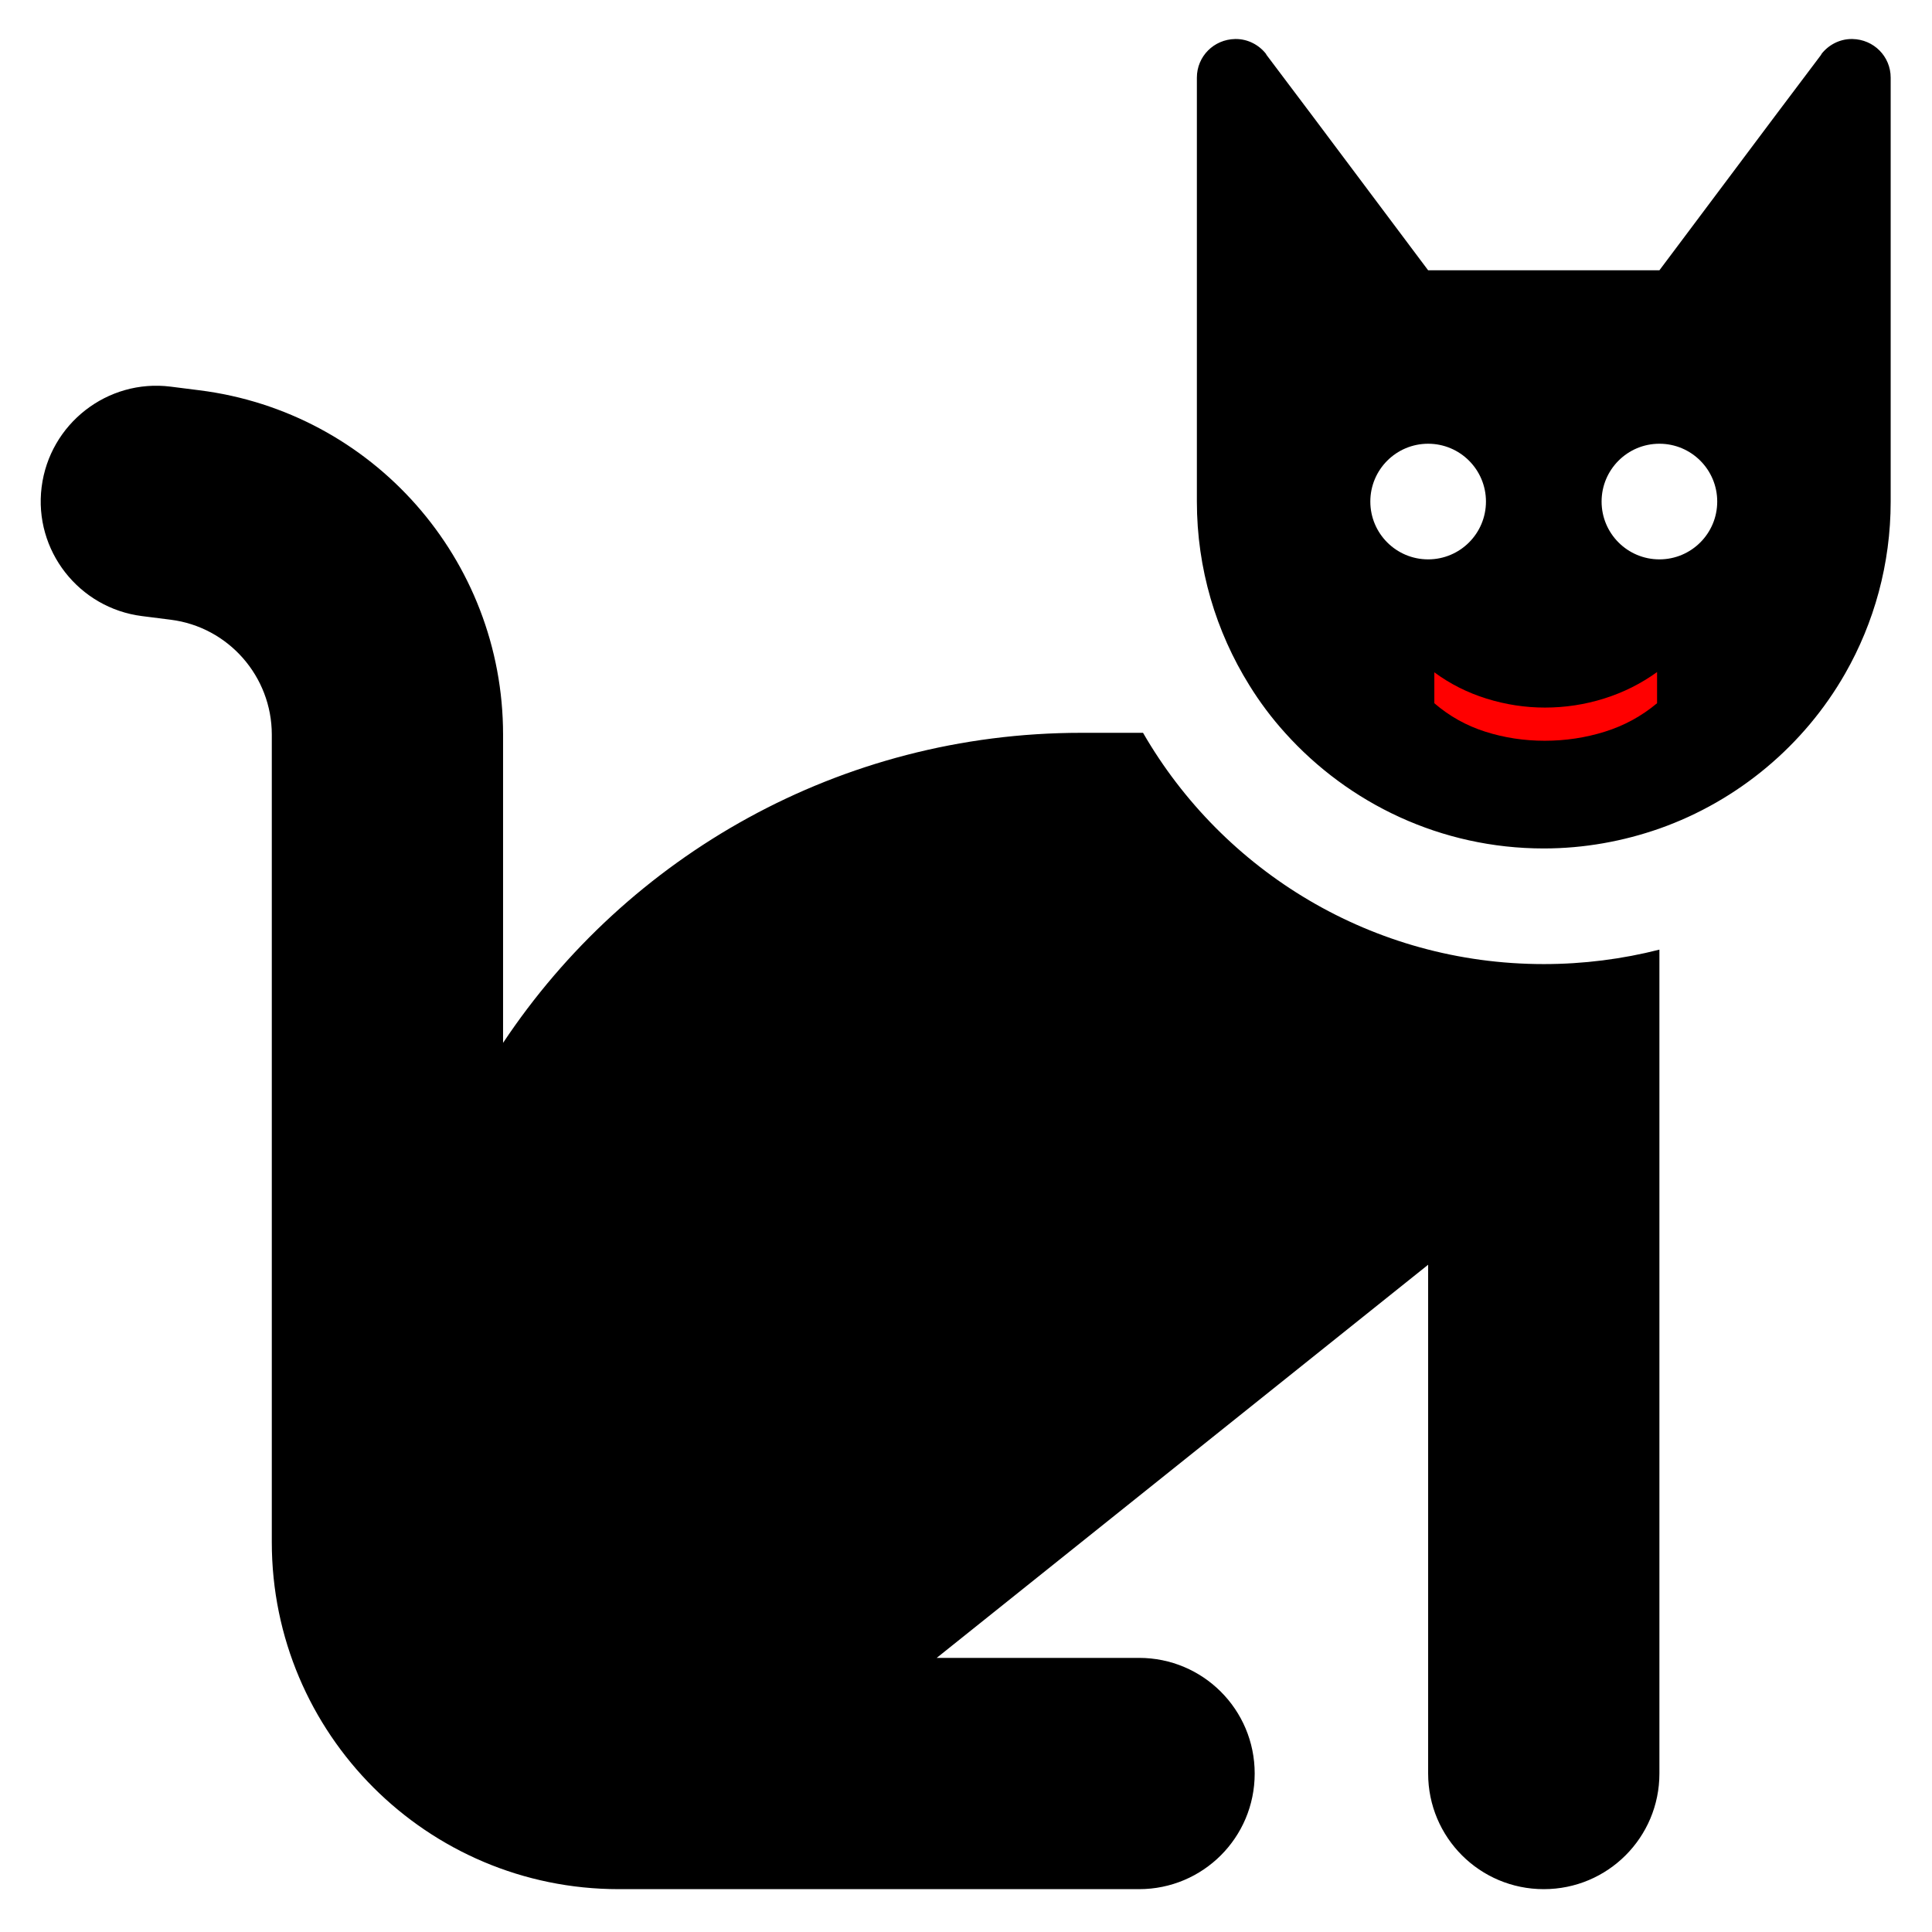
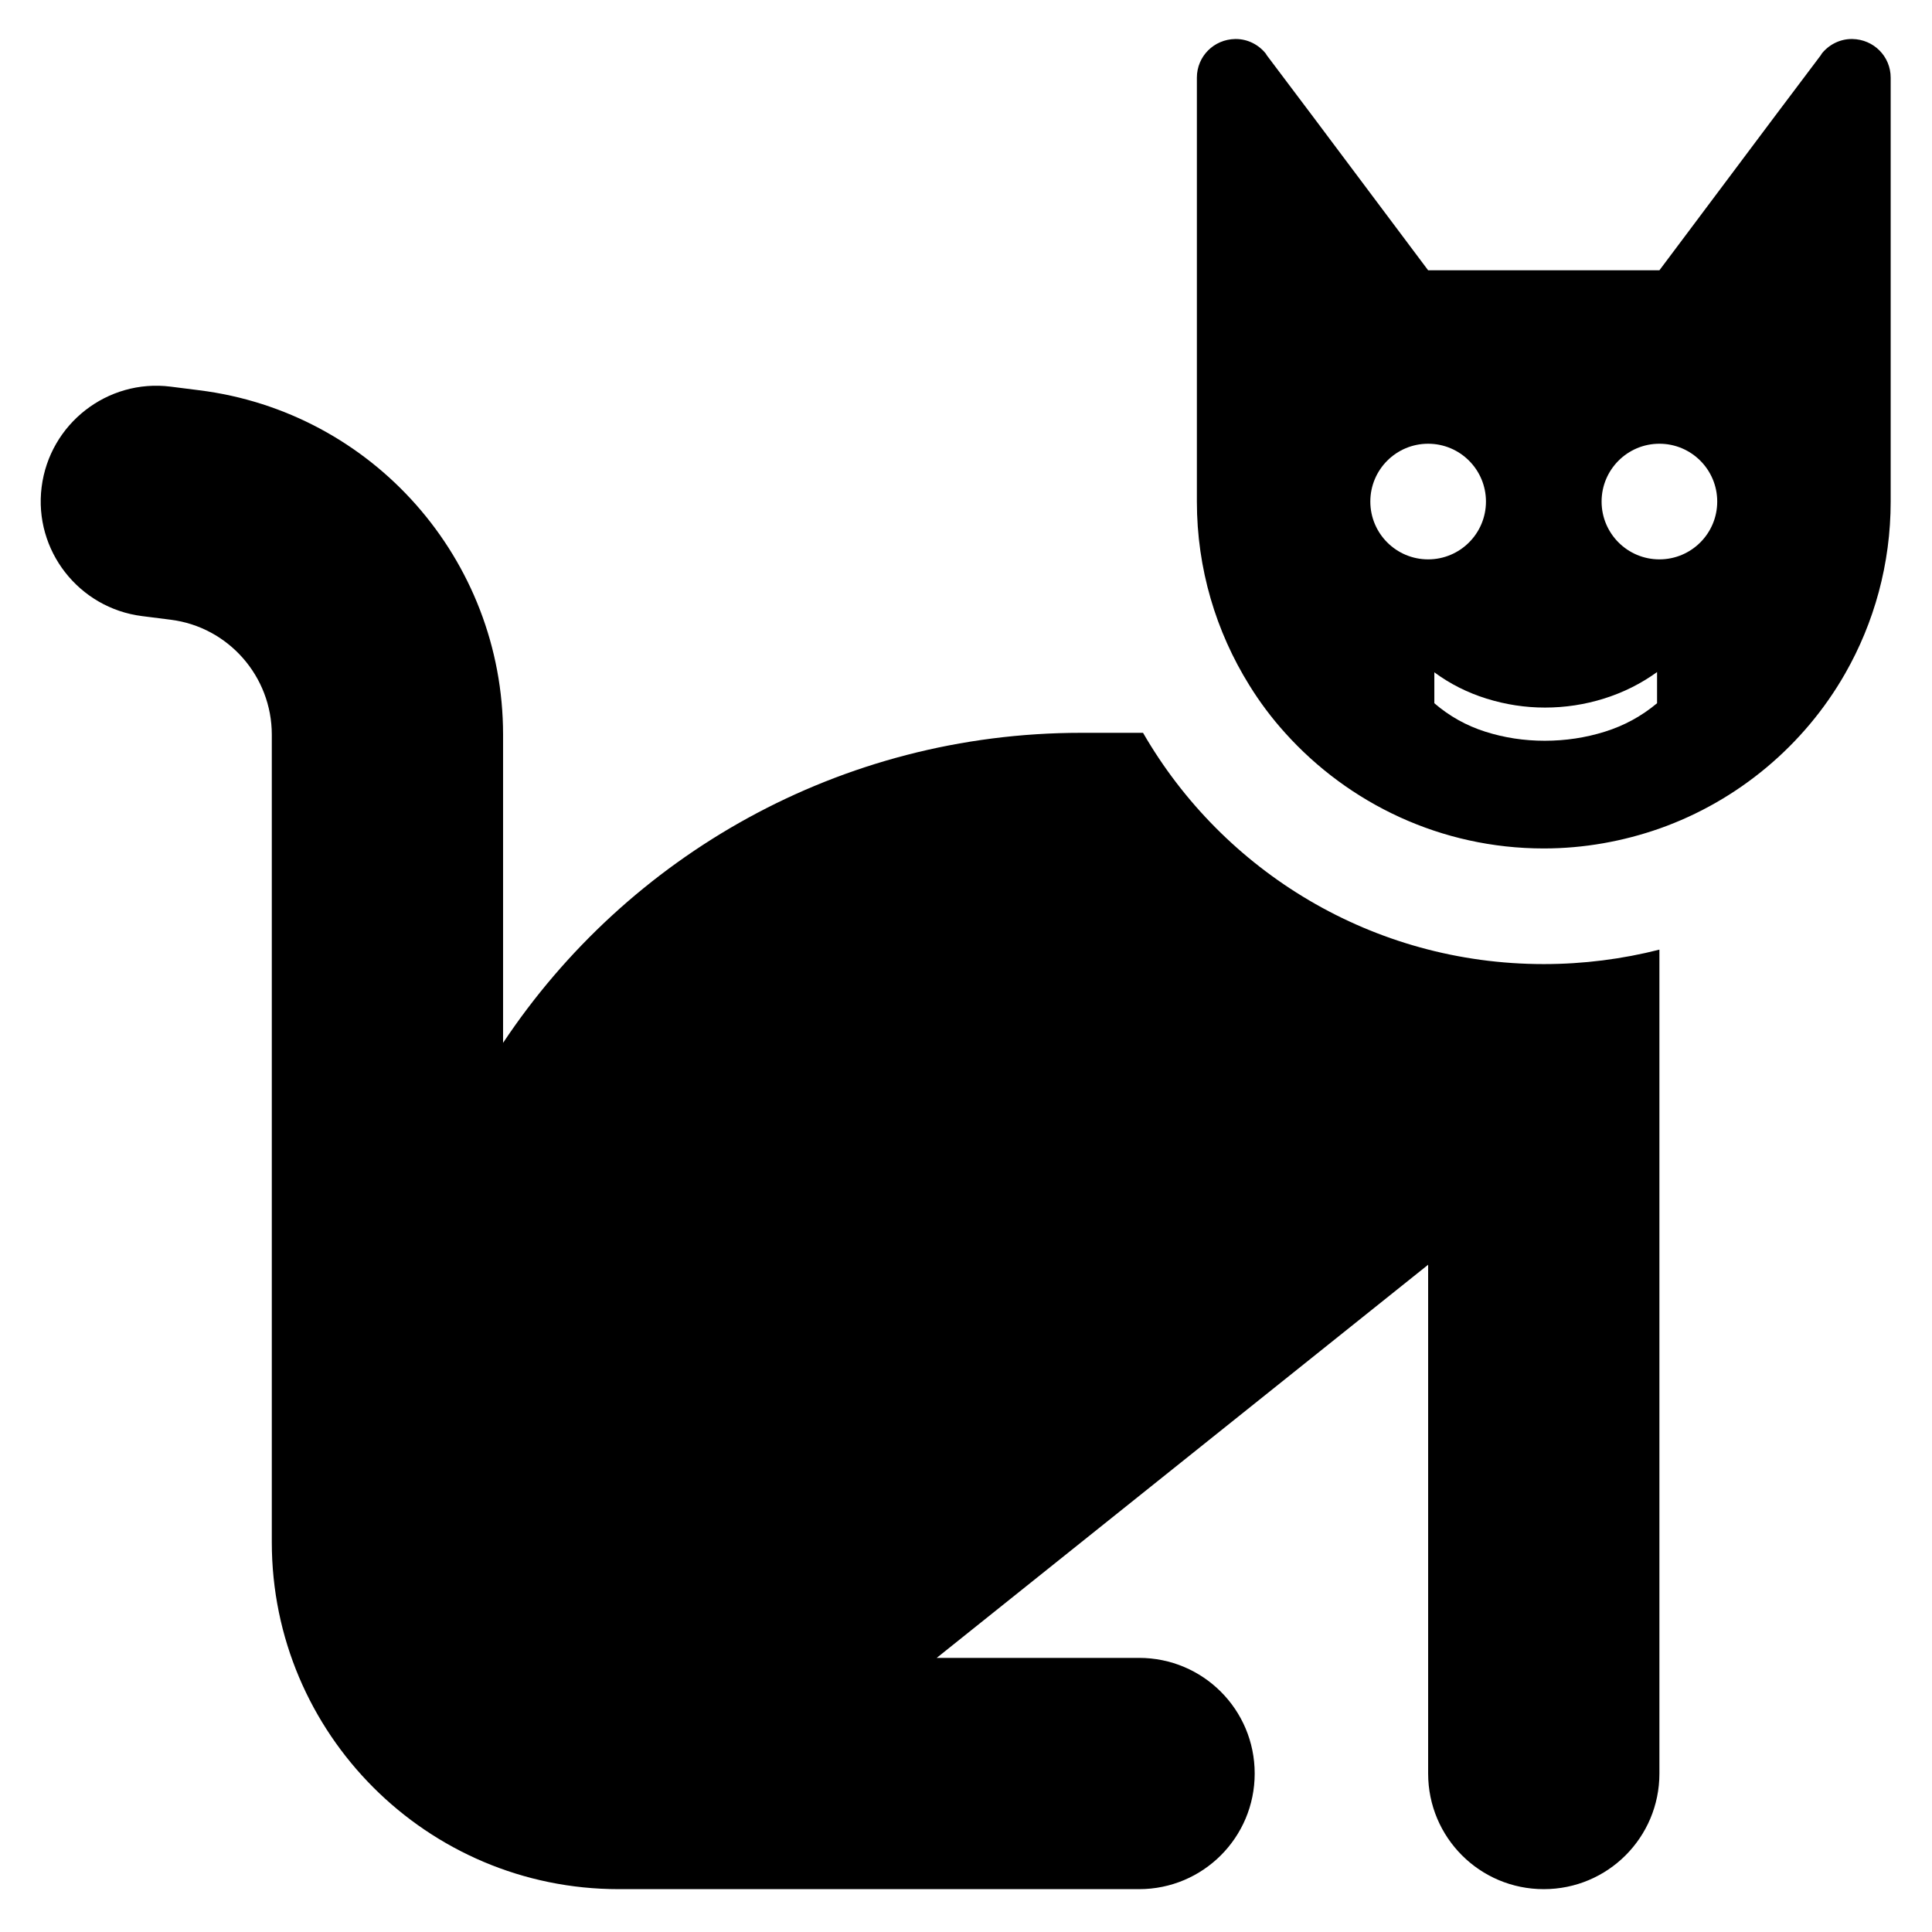
<svg xmlns="http://www.w3.org/2000/svg" version="1.1" width="1080" height="1080" viewBox="0 0 1080 1080" xml:space="preserve">
  <defs>
</defs>
  <rect x="0" y="0" width="100%" height="100%" fill="transparent" />
  <g transform="matrix(1 0 0 1 540 540)" id="02b545bd-d8f9-4625-bd86-0a54f1a6648c">
</g>
  <g transform="matrix(1 0 0 1 540 540)" id="2fab48fd-3d1f-4776-81b0-bd6055fe7618">
    <rect style="stroke: none; stroke-width: 1; stroke-dasharray: none; stroke-linecap: butt; stroke-dashoffset: 0; stroke-linejoin: miter; stroke-miterlimit: 4; fill: rgb(255,255,255); fill-rule: nonzero; opacity: 1; visibility: hidden;" vector-effect="non-scaling-stroke" x="-540" y="-540" rx="0" ry="0" width="1080" height="1080" />
  </g>
  <g transform="matrix(2.02 0 0 2.02 539.82 538.93)">
    <path style="stroke: rgb(0,0,0); stroke-width: 0; stroke-dasharray: none; stroke-linecap: butt; stroke-dashoffset: 0; stroke-linejoin: miter; stroke-miterlimit: 4; fill: rgb(0,0,0); fill-rule: nonzero; opacity: 1;" vector-effect="non-scaling-stroke" transform=" translate(-288.02, -256)" d="M 320 192 L 337.1 192 C 359.2 230.3 400.6 256 448 256 C 459 256 469.8 254.6 480 252 L 480 256 L 480 288 L 480 480 C 480 497.7 465.7 512 448 512 C 430.3 512 416 497.7 416 480 L 416 339.2 L 280 448 L 336 448 C 353.7 448 368 462.3 368 480 C 368 497.7 353.7 512 336 512 L 192 512 C 139 512 96 469 96 416 L 96 192.5 C 96 176.4 84 162.7 68 160.7 L 60.1 159.7 C 42.6 157.5 30.1 141.5 32.3 124 C 34.5 106.5 50.5 94 68 96.2 L 75.9 97.2 C 123.9 103.2 160 144 160 192.5 L 160 277.8 C 194.4 226.1 253.2 192 320 192 z M 480 218.5 C 480 218.5 480 218.5 480 218.5 C 470 222 459.2 224 448 224 C 419.6 224 394 211.6 376.4 192 C 376.4 192 376.4 192 376.4 192 C 372.7 187.9 369.4 183.5 366.5 178.8 C 357.3 164 352 146.6 352 128 C 352 128 352 128 352 128 L 352 32 L 352 12 L 352 10.7 C 352 4.8 356.7 0.1 362.6 0 L 362.8 0 C 366.1 0 369.2 1.6 371.2 4.2 C 371.2 4.2 371.2 4.2 371.2 4.3 L 384 21.3 L 411.2 57.6 L 416 64 L 480 64 L 484.8 57.6 L 512 21.3 L 524.8 4.3 C 524.8 4.3 524.8 4.3 524.8 4.2 C 526.8 1.6 529.9 0 533.2 0 L 533.4 0 C 539.3 0.1 544 4.8 544 10.7 L 544 12 L 544 32 L 544 128 C 544 145.3 539.4 161.6 531.4 175.6 C 520.1 195.4 501.8 210.8 480 218.5 z M 432 128 C 432 119.163 424.837 112 416 112 C 407.163 112 400 119.163 400 128 C 400 136.837 407.163 144 416 144 C 424.837 144 432 136.837 432 128 z M 480 144 C 488.837 144 496 136.837 496 128 C 496 119.163 488.837 112 480 112 C 471.163 112 464 119.163 464 128 C 464 136.837 471.163 144 480 144 z" stroke-linecap="round" />
  </g>
  <g transform="matrix(0 1.18 -1.18 0 869.22 392.1)" style="" id="7fc8c3f0-2c11-4271-bac5-c2be9e6c762a">
-     <text xml:space="preserve" font-family="Alegreya" font-size="121" font-style="normal" font-weight="700" style="stroke: none; stroke-width: 1; stroke-dasharray: none; stroke-linecap: butt; stroke-dashoffset: 0; stroke-linejoin: miter; stroke-miterlimit: 4; fill: rgb(255,0,0); fill-rule: nonzero; opacity: 1; white-space: pre;">
+     <text xml:space="preserve" font-family="Alegreya" font-size="121" font-style="normal" font-weight="700" style="stroke: none; stroke-width: 1; stroke-dasharray: none; stroke-linecap: butt; stroke-dashoffset: 0; stroke-linejoin: miter; stroke-miterlimit: 4; fill: rgb(255,255,255); fill-rule: nonzero; opacity: 1; white-space: pre;">
      <tspan x="-17.54" y="38.01">)</tspan>
    </text>
  </g>
</svg>
